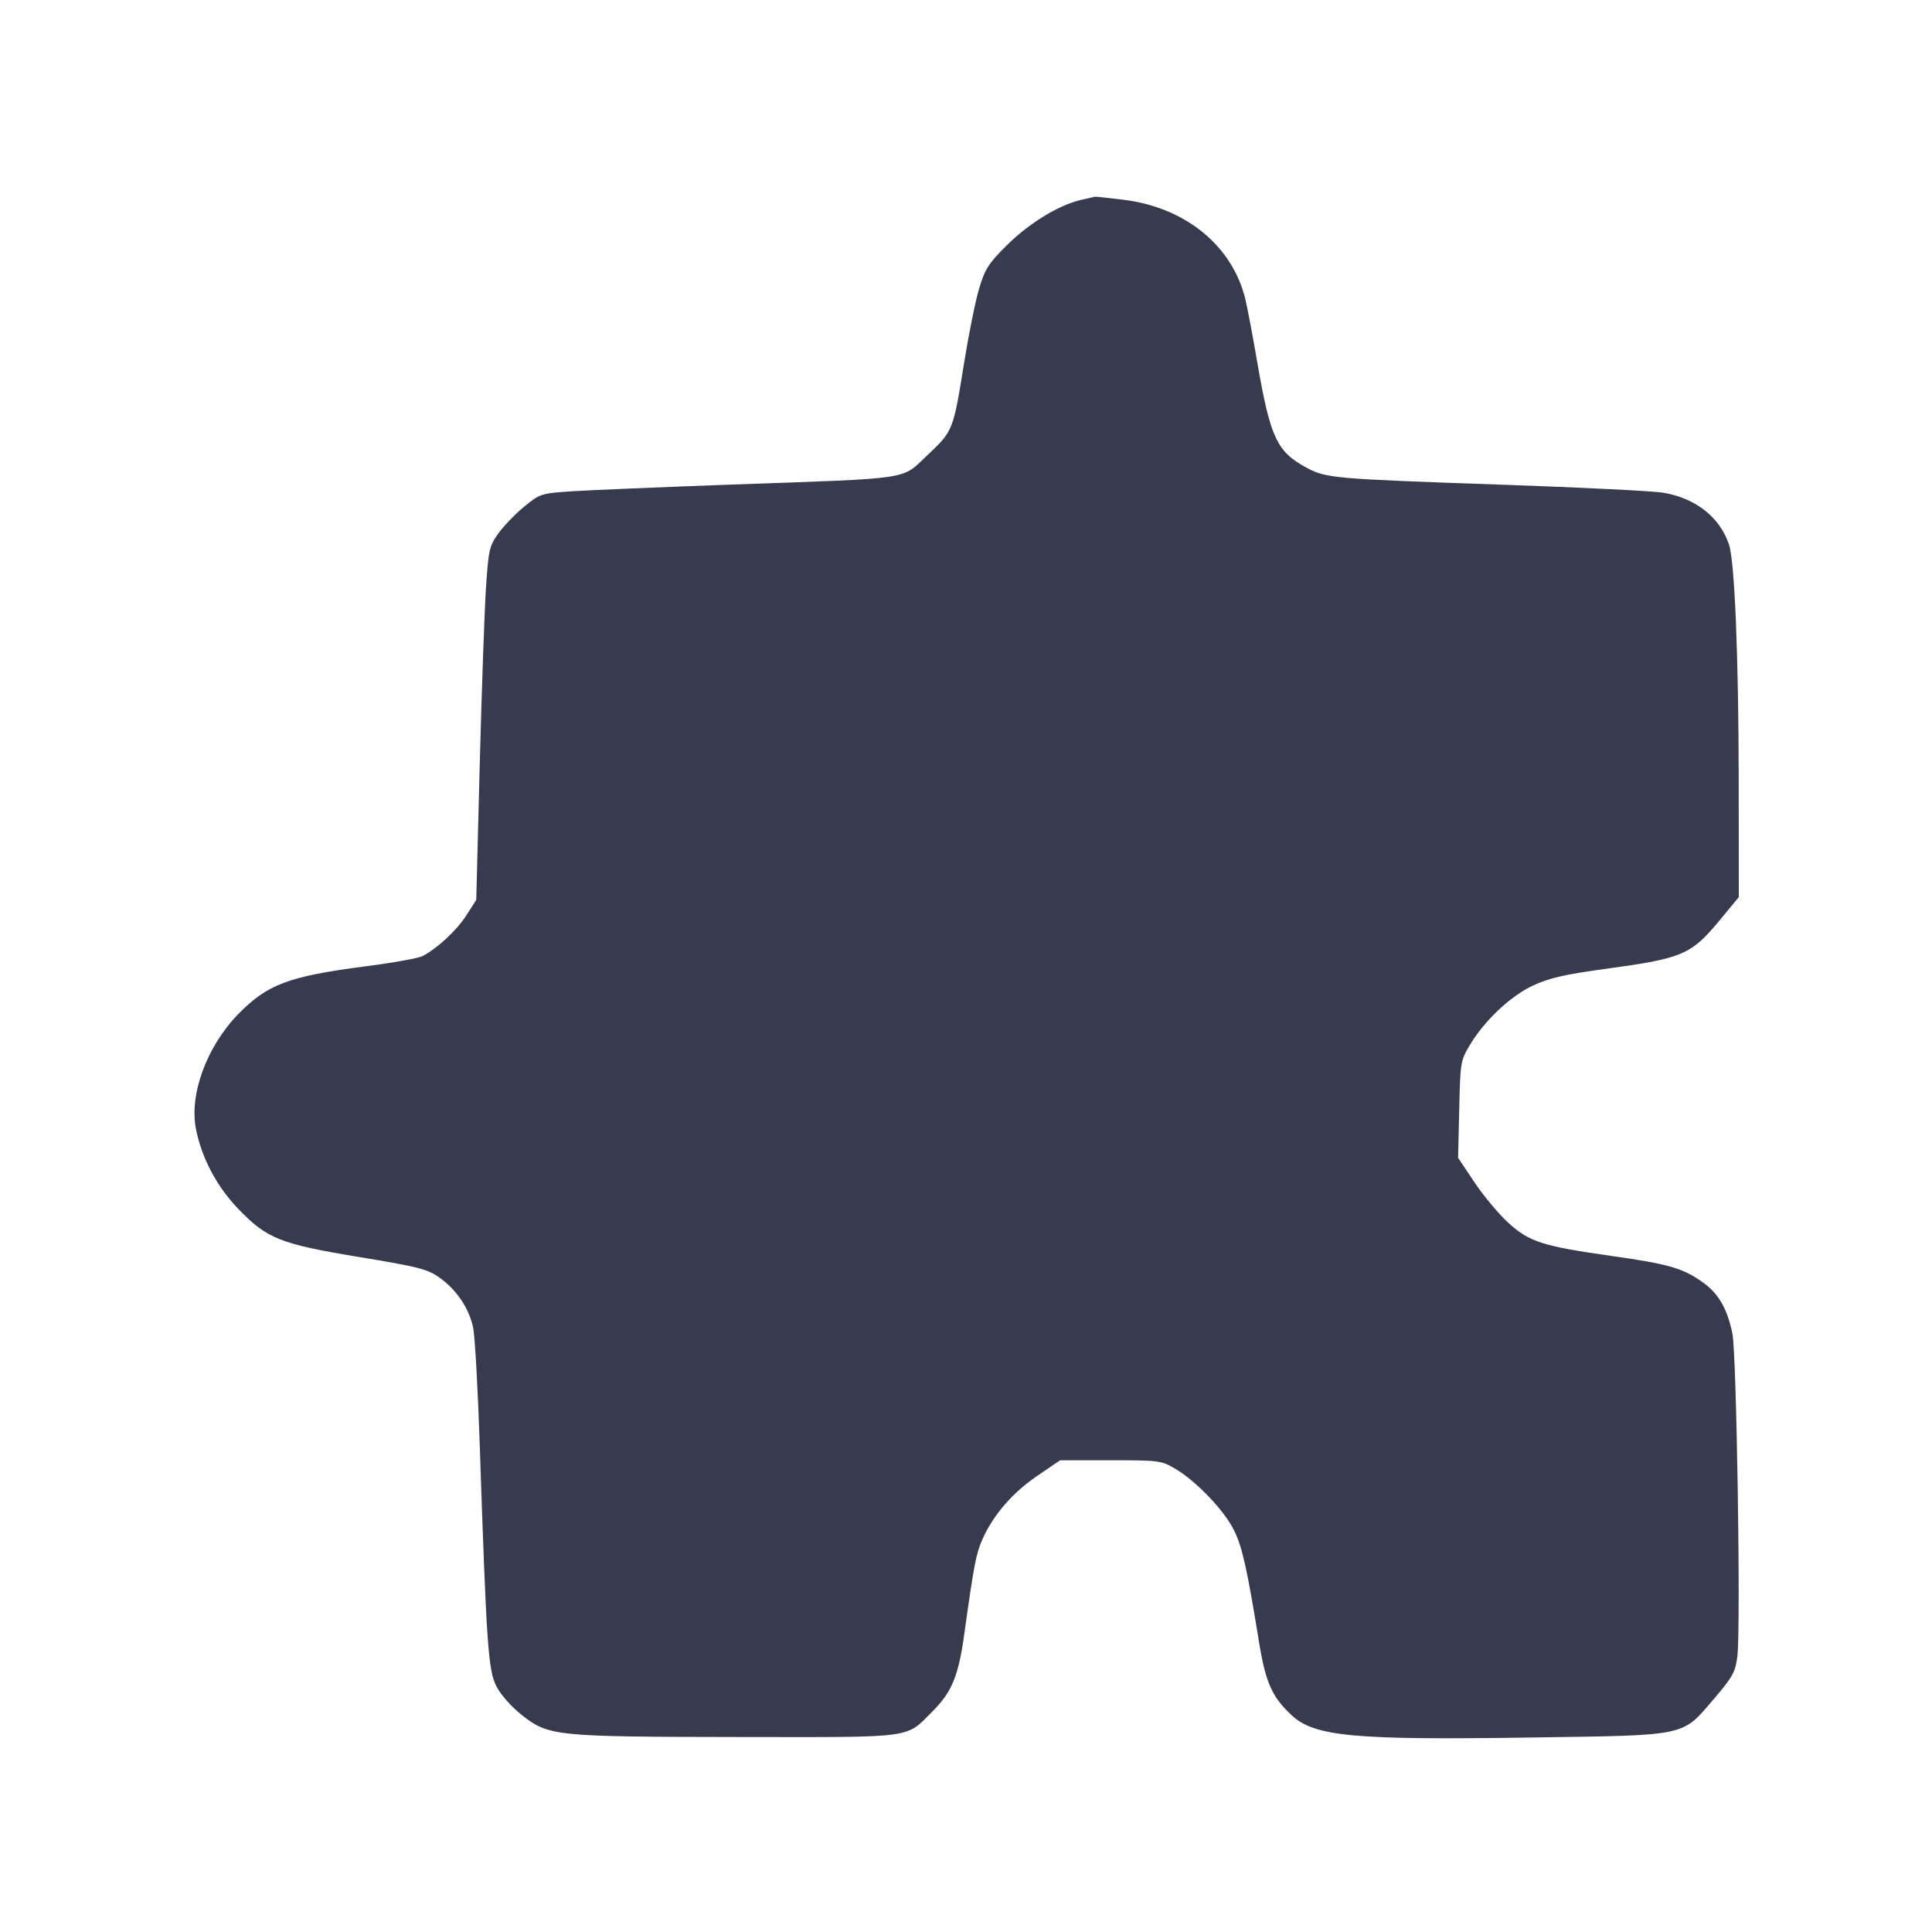
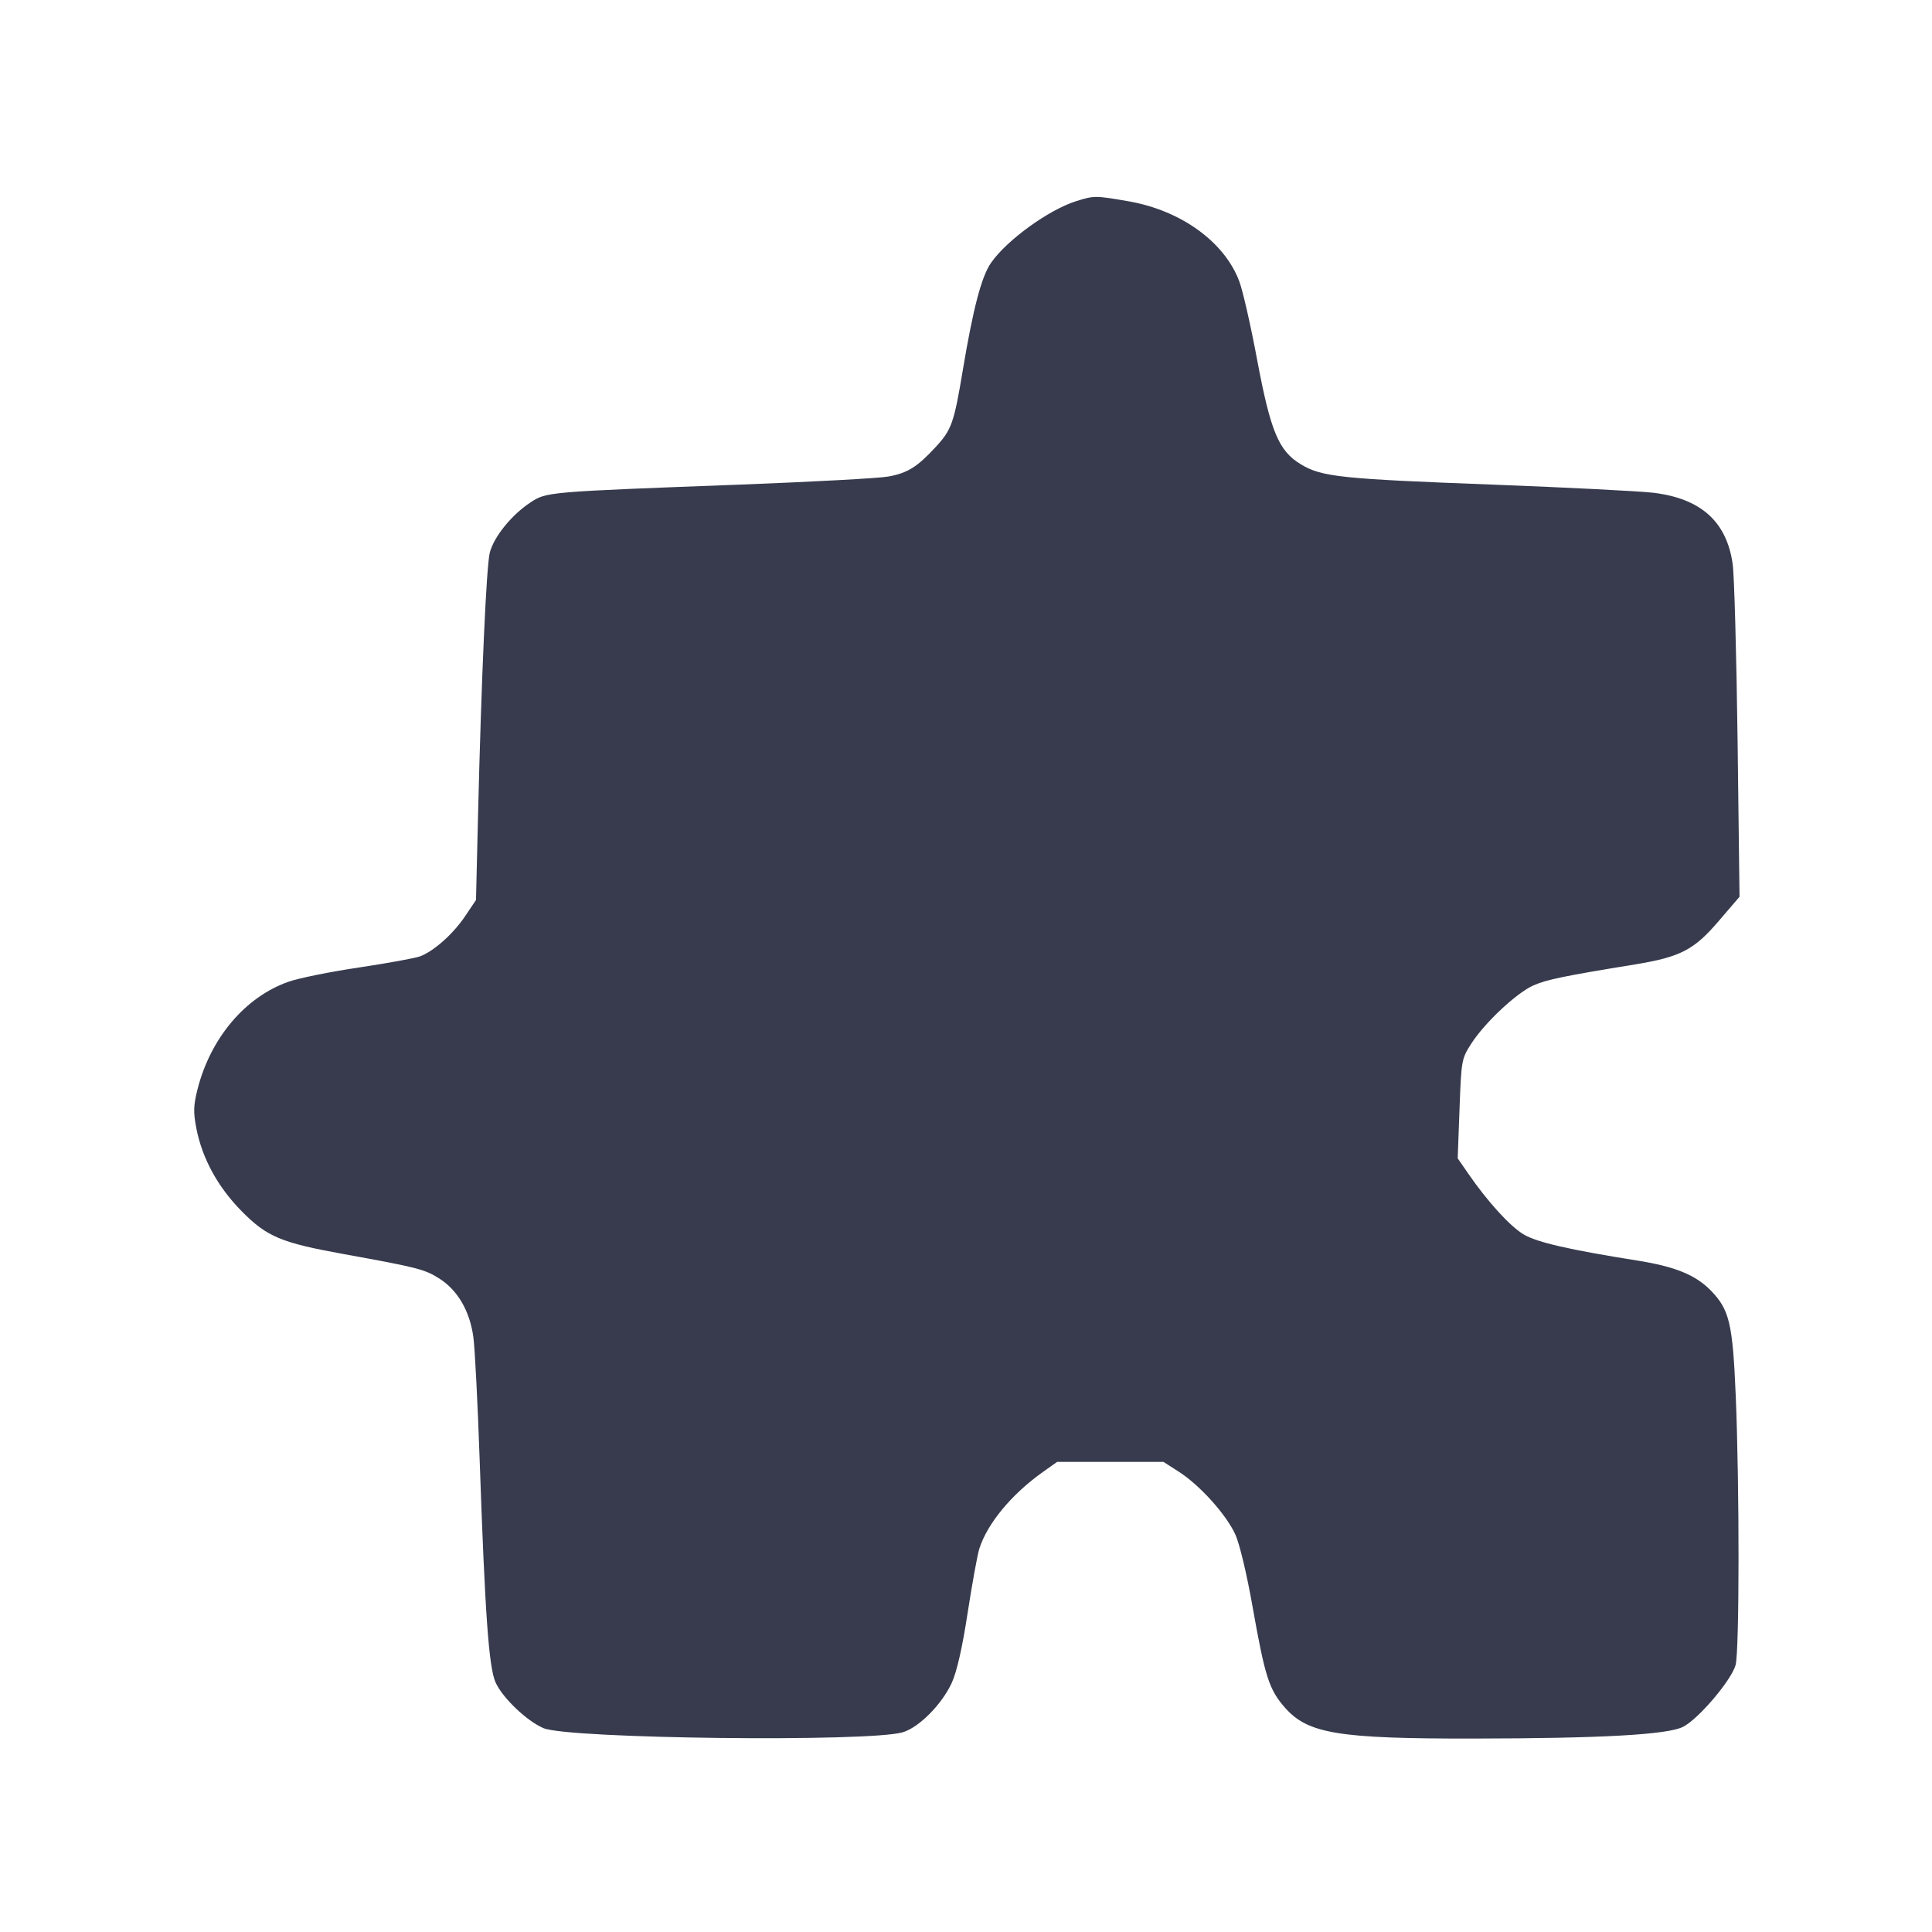
<svg xmlns="http://www.w3.org/2000/svg" width="24" height="24" viewBox="0 0 24 24" fill="none">
-   <path d="M13.425 2.484 C 13.150 2.549,12.787 2.771,12.513 3.041 C 12.279 3.273,12.237 3.339,12.164 3.582 C 12.118 3.735,12.036 4.139,11.981 4.480 C 11.841 5.352,11.841 5.352,11.524 5.651 C 11.190 5.966,11.366 5.939,9.100 6.019 C 8.198 6.052,7.291 6.090,7.085 6.104 C 6.721 6.129,6.705 6.135,6.510 6.295 C 6.400 6.386,6.256 6.535,6.191 6.626 C 6.080 6.780,6.069 6.828,6.038 7.286 C 6.019 7.558,5.985 8.545,5.960 9.479 L 5.916 11.179 5.793 11.371 C 5.673 11.558,5.433 11.781,5.249 11.877 C 5.199 11.903,4.884 11.960,4.549 12.003 C 3.584 12.128,3.322 12.227,2.960 12.597 C 2.567 13.001,2.348 13.597,2.435 14.029 C 2.508 14.390,2.692 14.738,2.959 15.016 C 3.316 15.388,3.481 15.453,4.460 15.615 C 5.190 15.735,5.309 15.765,5.454 15.867 C 5.673 16.021,5.831 16.257,5.879 16.500 C 5.900 16.610,5.937 17.267,5.960 17.960 C 6.043 20.437,6.064 20.751,6.168 20.951 C 6.221 21.054,6.354 21.204,6.484 21.306 C 6.815 21.567,6.896 21.575,9.180 21.578 C 11.393 21.580,11.242 21.601,11.588 21.255 C 11.825 21.017,11.907 20.818,11.979 20.296 C 12.099 19.436,12.125 19.301,12.203 19.124 C 12.335 18.824,12.576 18.545,12.880 18.337 L 13.169 18.140 13.794 18.140 C 14.400 18.140,14.426 18.143,14.602 18.247 C 14.860 18.399,15.211 18.766,15.330 19.011 C 15.433 19.221,15.492 19.487,15.639 20.392 C 15.722 20.902,15.801 21.080,16.046 21.308 C 16.330 21.572,16.821 21.617,19.018 21.584 C 20.992 21.555,20.886 21.577,21.301 21.092 C 21.525 20.829,21.558 20.768,21.582 20.577 C 21.626 20.229,21.573 16.810,21.520 16.562 C 21.452 16.242,21.343 16.060,21.135 15.917 C 20.892 15.750,20.724 15.702,20.013 15.601 C 19.162 15.480,18.996 15.427,18.737 15.190 C 18.618 15.082,18.429 14.856,18.317 14.688 L 18.113 14.383 18.127 13.782 C 18.140 13.199,18.144 13.174,18.257 12.985 C 18.442 12.676,18.764 12.372,19.047 12.241 C 19.243 12.150,19.439 12.105,19.920 12.039 C 20.914 11.904,21.006 11.864,21.379 11.412 L 21.600 11.144 21.599 9.722 C 21.597 8.138,21.549 6.972,21.477 6.760 C 21.361 6.421,21.058 6.185,20.657 6.120 C 20.530 6.099,19.642 6.055,18.683 6.022 C 16.545 5.948,16.473 5.941,16.225 5.807 C 15.863 5.611,15.780 5.435,15.621 4.516 C 15.563 4.177,15.495 3.819,15.471 3.720 C 15.311 3.055,14.729 2.578,13.961 2.482 C 13.775 2.459,13.613 2.442,13.601 2.444 C 13.589 2.446,13.510 2.464,13.425 2.484 " fill="#373B4D" stroke="none" fill-rule="evenodd" />
+   <path d="M13.371 2.498 C 13.029 2.605,12.506 2.983,12.311 3.265 C 12.192 3.437,12.089 3.829,11.960 4.600 C 11.852 5.250,11.821 5.339,11.627 5.549 C 11.395 5.801,11.274 5.877,11.033 5.920 C 10.916 5.941,10.100 5.985,9.220 6.019 C 6.771 6.111,6.790 6.109,6.583 6.246 C 6.353 6.399,6.138 6.666,6.085 6.862 C 6.042 7.028,5.981 8.385,5.938 10.140 L 5.913 11.180 5.776 11.384 C 5.629 11.602,5.390 11.815,5.219 11.880 C 5.161 11.902,4.821 11.964,4.463 12.018 C 4.104 12.071,3.709 12.151,3.583 12.196 C 3.048 12.384,2.618 12.891,2.455 13.526 C 2.403 13.732,2.400 13.813,2.439 14.016 C 2.512 14.391,2.705 14.744,3.000 15.044 C 3.315 15.364,3.492 15.438,4.272 15.579 C 5.184 15.744,5.276 15.767,5.458 15.883 C 5.685 16.027,5.836 16.286,5.880 16.608 C 5.899 16.747,5.934 17.427,5.958 18.120 C 6.025 20.054,6.072 20.711,6.156 20.899 C 6.241 21.090,6.546 21.381,6.752 21.468 C 7.064 21.600,10.797 21.643,11.214 21.519 C 11.415 21.460,11.701 21.172,11.823 20.905 C 11.886 20.767,11.954 20.470,12.020 20.038 C 12.076 19.676,12.141 19.317,12.165 19.240 C 12.264 18.927,12.566 18.561,12.956 18.285 L 13.132 18.160 13.792 18.160 L 14.453 18.160 14.646 18.284 C 14.904 18.449,15.232 18.814,15.345 19.060 C 15.398 19.176,15.489 19.556,15.560 19.960 C 15.715 20.834,15.765 20.989,15.963 21.214 C 16.248 21.537,16.626 21.599,18.300 21.597 C 19.889 21.595,20.719 21.549,20.908 21.451 C 21.101 21.352,21.507 20.874,21.560 20.684 C 21.608 20.511,21.609 18.468,21.562 17.340 C 21.524 16.439,21.484 16.270,21.253 16.032 C 21.061 15.836,20.807 15.733,20.333 15.658 C 19.496 15.525,19.098 15.434,18.930 15.336 C 18.761 15.237,18.481 14.930,18.237 14.576 L 18.108 14.389 18.131 13.773 C 18.153 13.170,18.156 13.153,18.277 12.964 C 18.445 12.703,18.839 12.334,19.049 12.241 C 19.211 12.169,19.435 12.123,20.314 11.980 C 20.873 11.888,21.043 11.801,21.349 11.443 L 21.609 11.140 21.585 9.200 C 21.571 8.133,21.544 7.146,21.524 7.007 C 21.449 6.479,21.129 6.192,20.536 6.121 C 20.362 6.101,19.464 6.055,18.540 6.020 C 16.654 5.949,16.418 5.924,16.160 5.768 C 15.884 5.602,15.784 5.362,15.615 4.461 C 15.538 4.048,15.439 3.613,15.395 3.495 C 15.211 3.005,14.672 2.615,14.022 2.501 C 13.608 2.429,13.591 2.429,13.371 2.498 " fill="#373B4D" stroke="none" fill-rule="evenodd" />
</svg>
